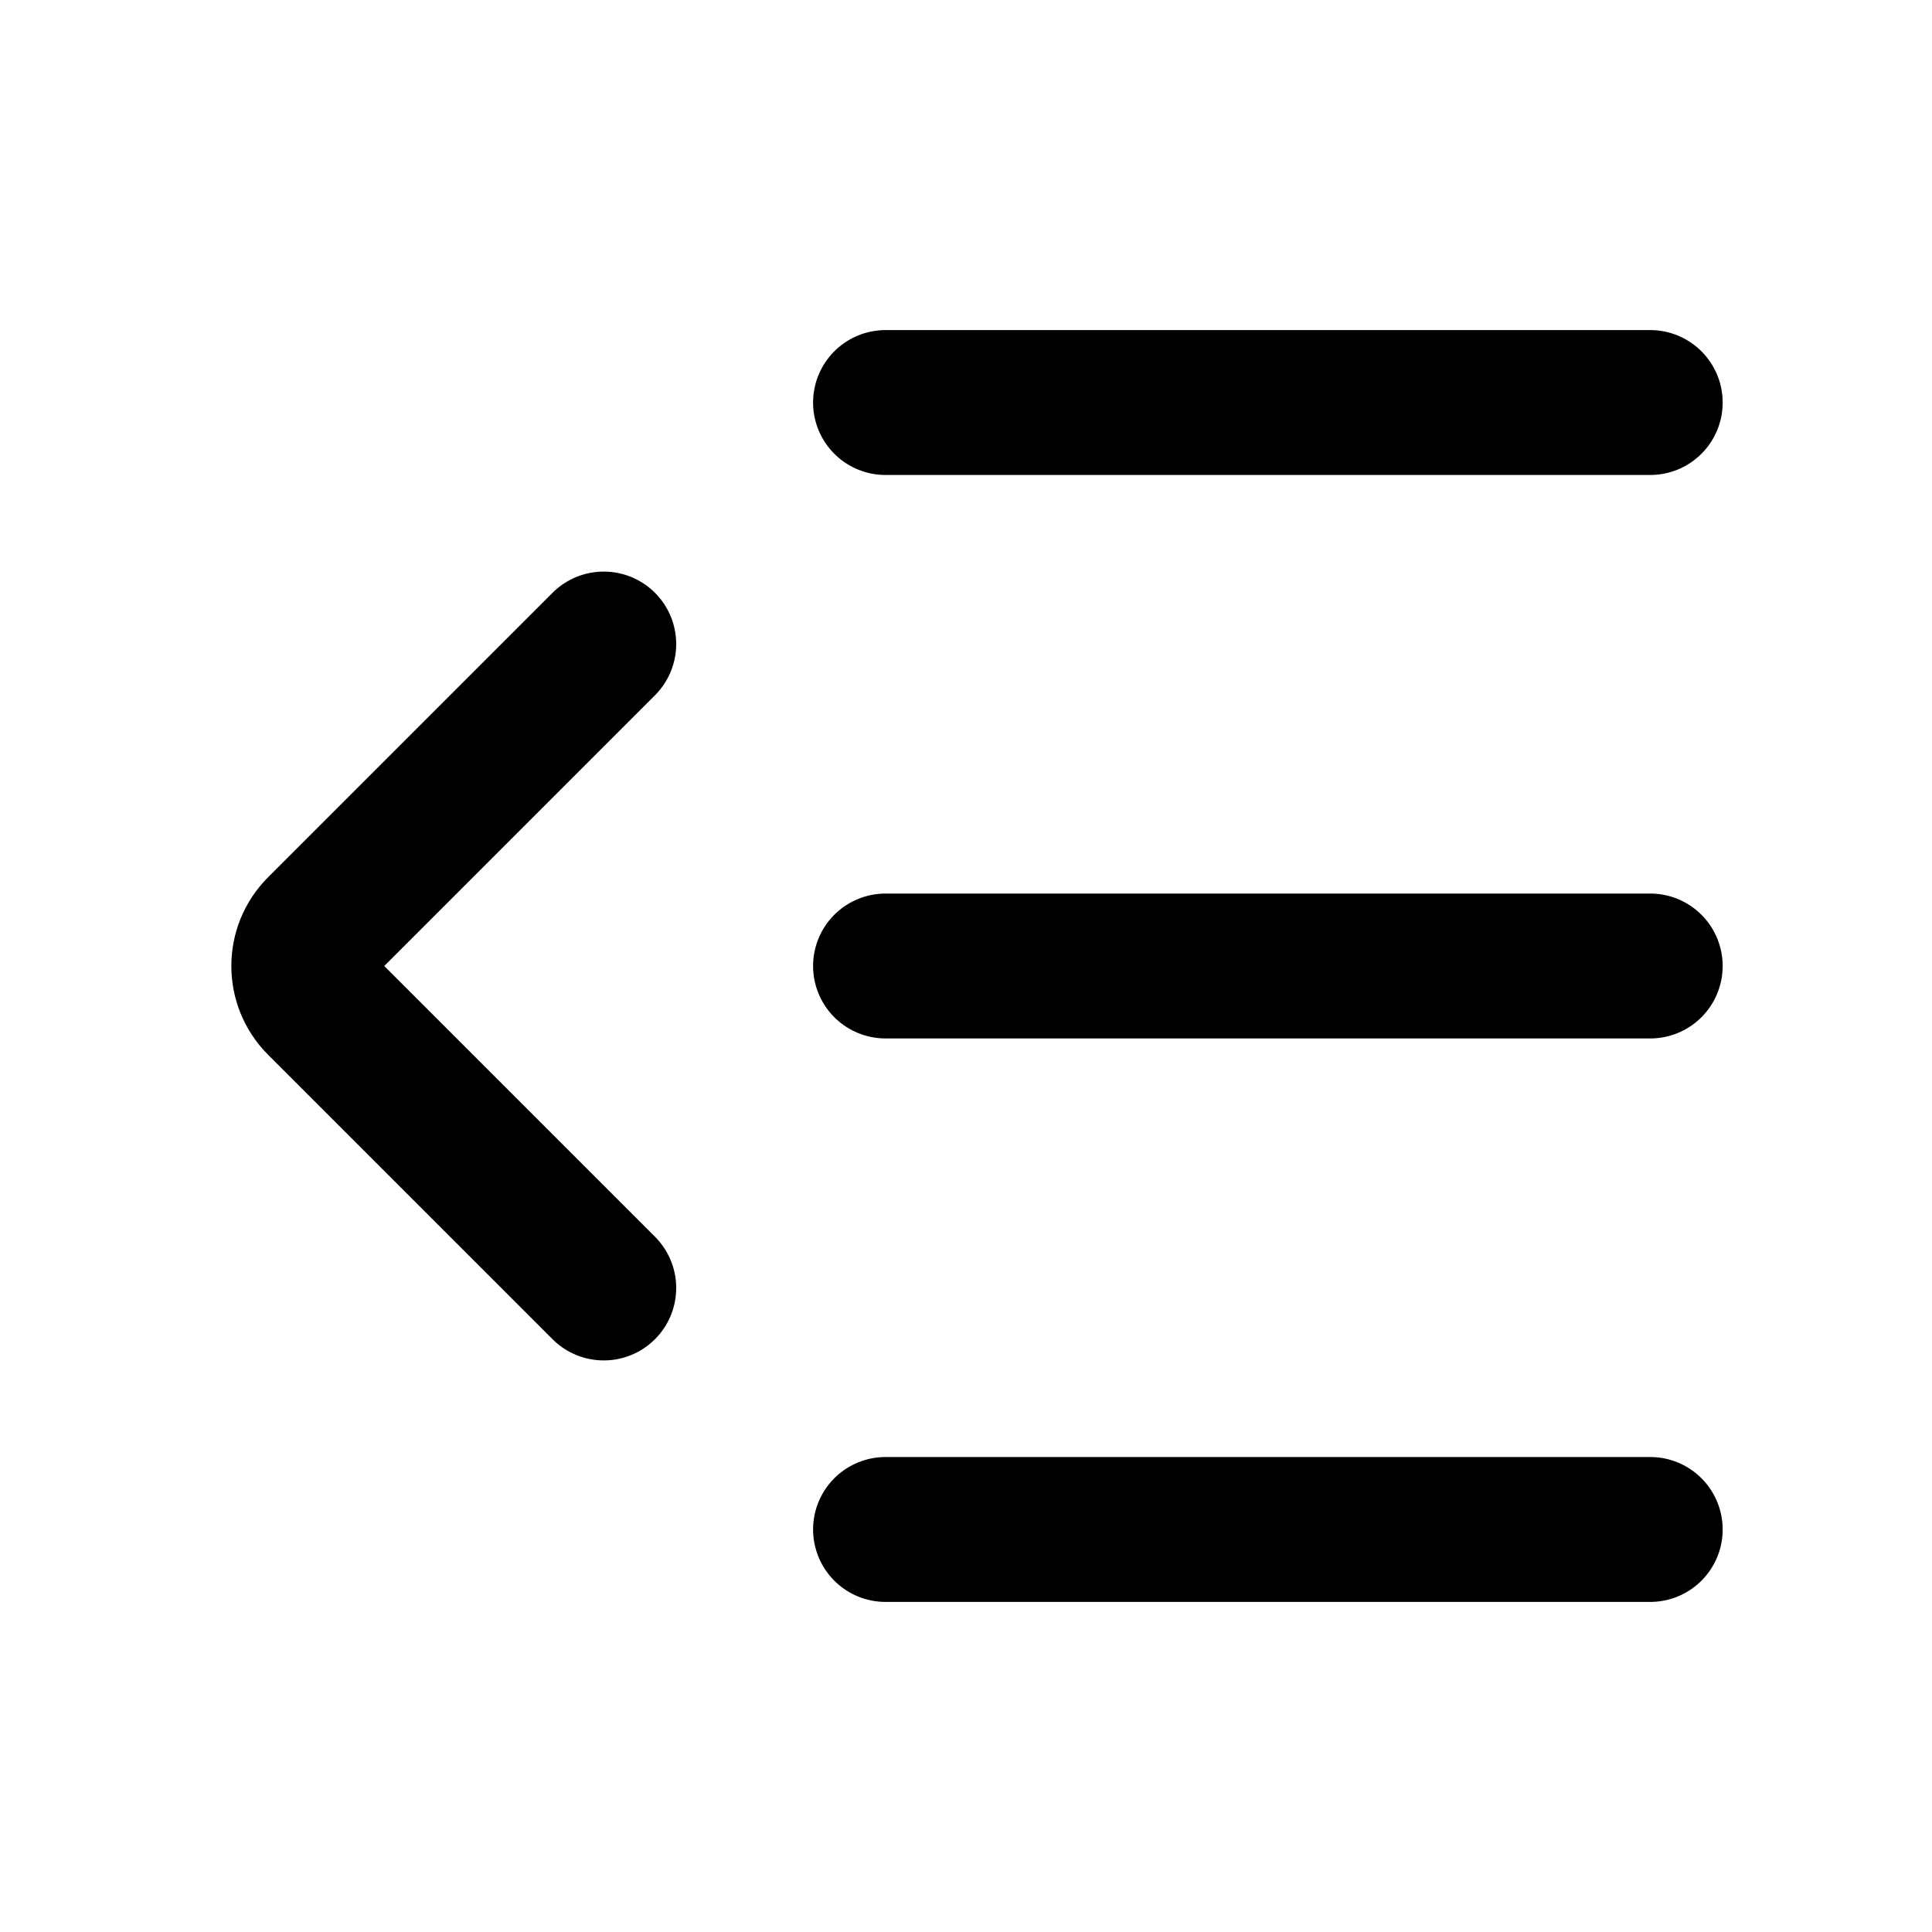
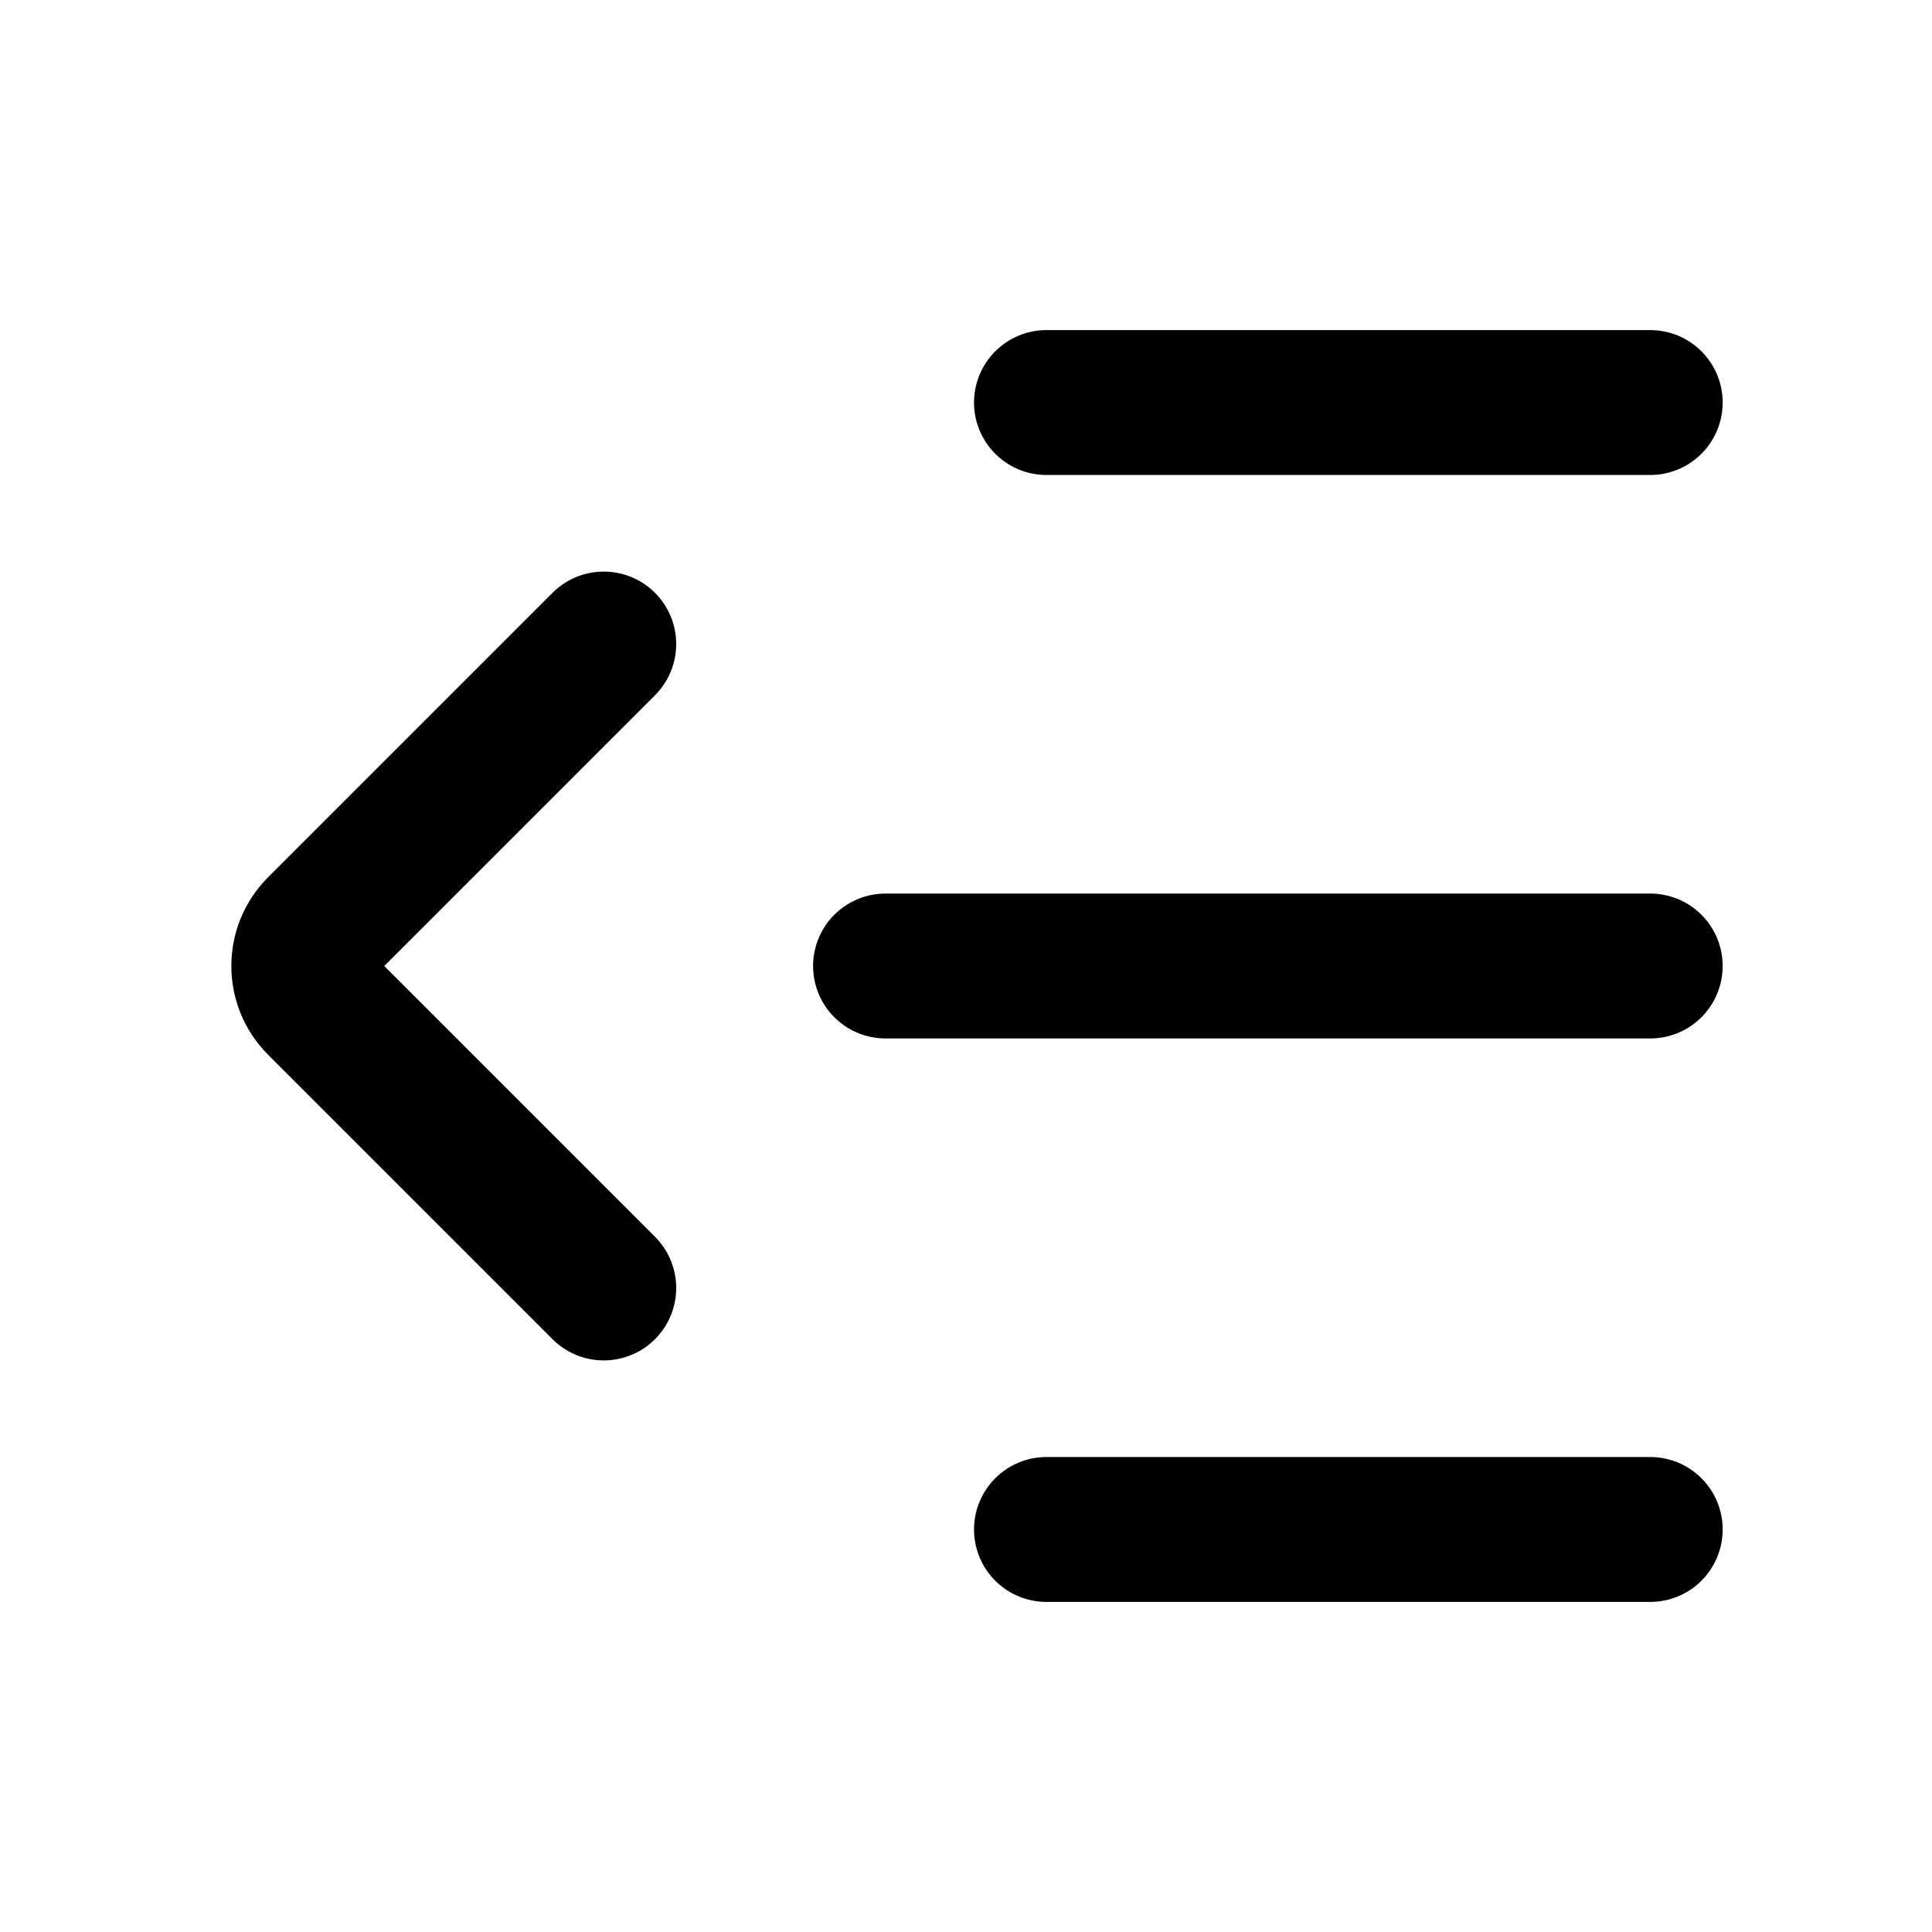
<svg xmlns="http://www.w3.org/2000/svg" width="20" height="20" viewBox="0 0 20 20" fill="none" stroke="currentColor" color="currentColor" stroke-width="1.5" stroke-linecap="round" stroke-linejoin="round" stroke-miterlimit="3" focusable="false" aria-hidden="true">
-   <path d="M9.167 4.167L17.083 4.167" />
+   <path d="M10.833 4.167L17.083 4.167" />
  <path d="M9.167 10L17.083 10" />
-   <path d="M9.167 15.833L17.083 15.833" />
+   <path d="M10.833 15.833L17.083 15.833" />
  <path d="M6.25 6.667L3.306 9.611A0.55 0.55 0 0 0 3.306 10.389L6.25 13.333" />
</svg>
